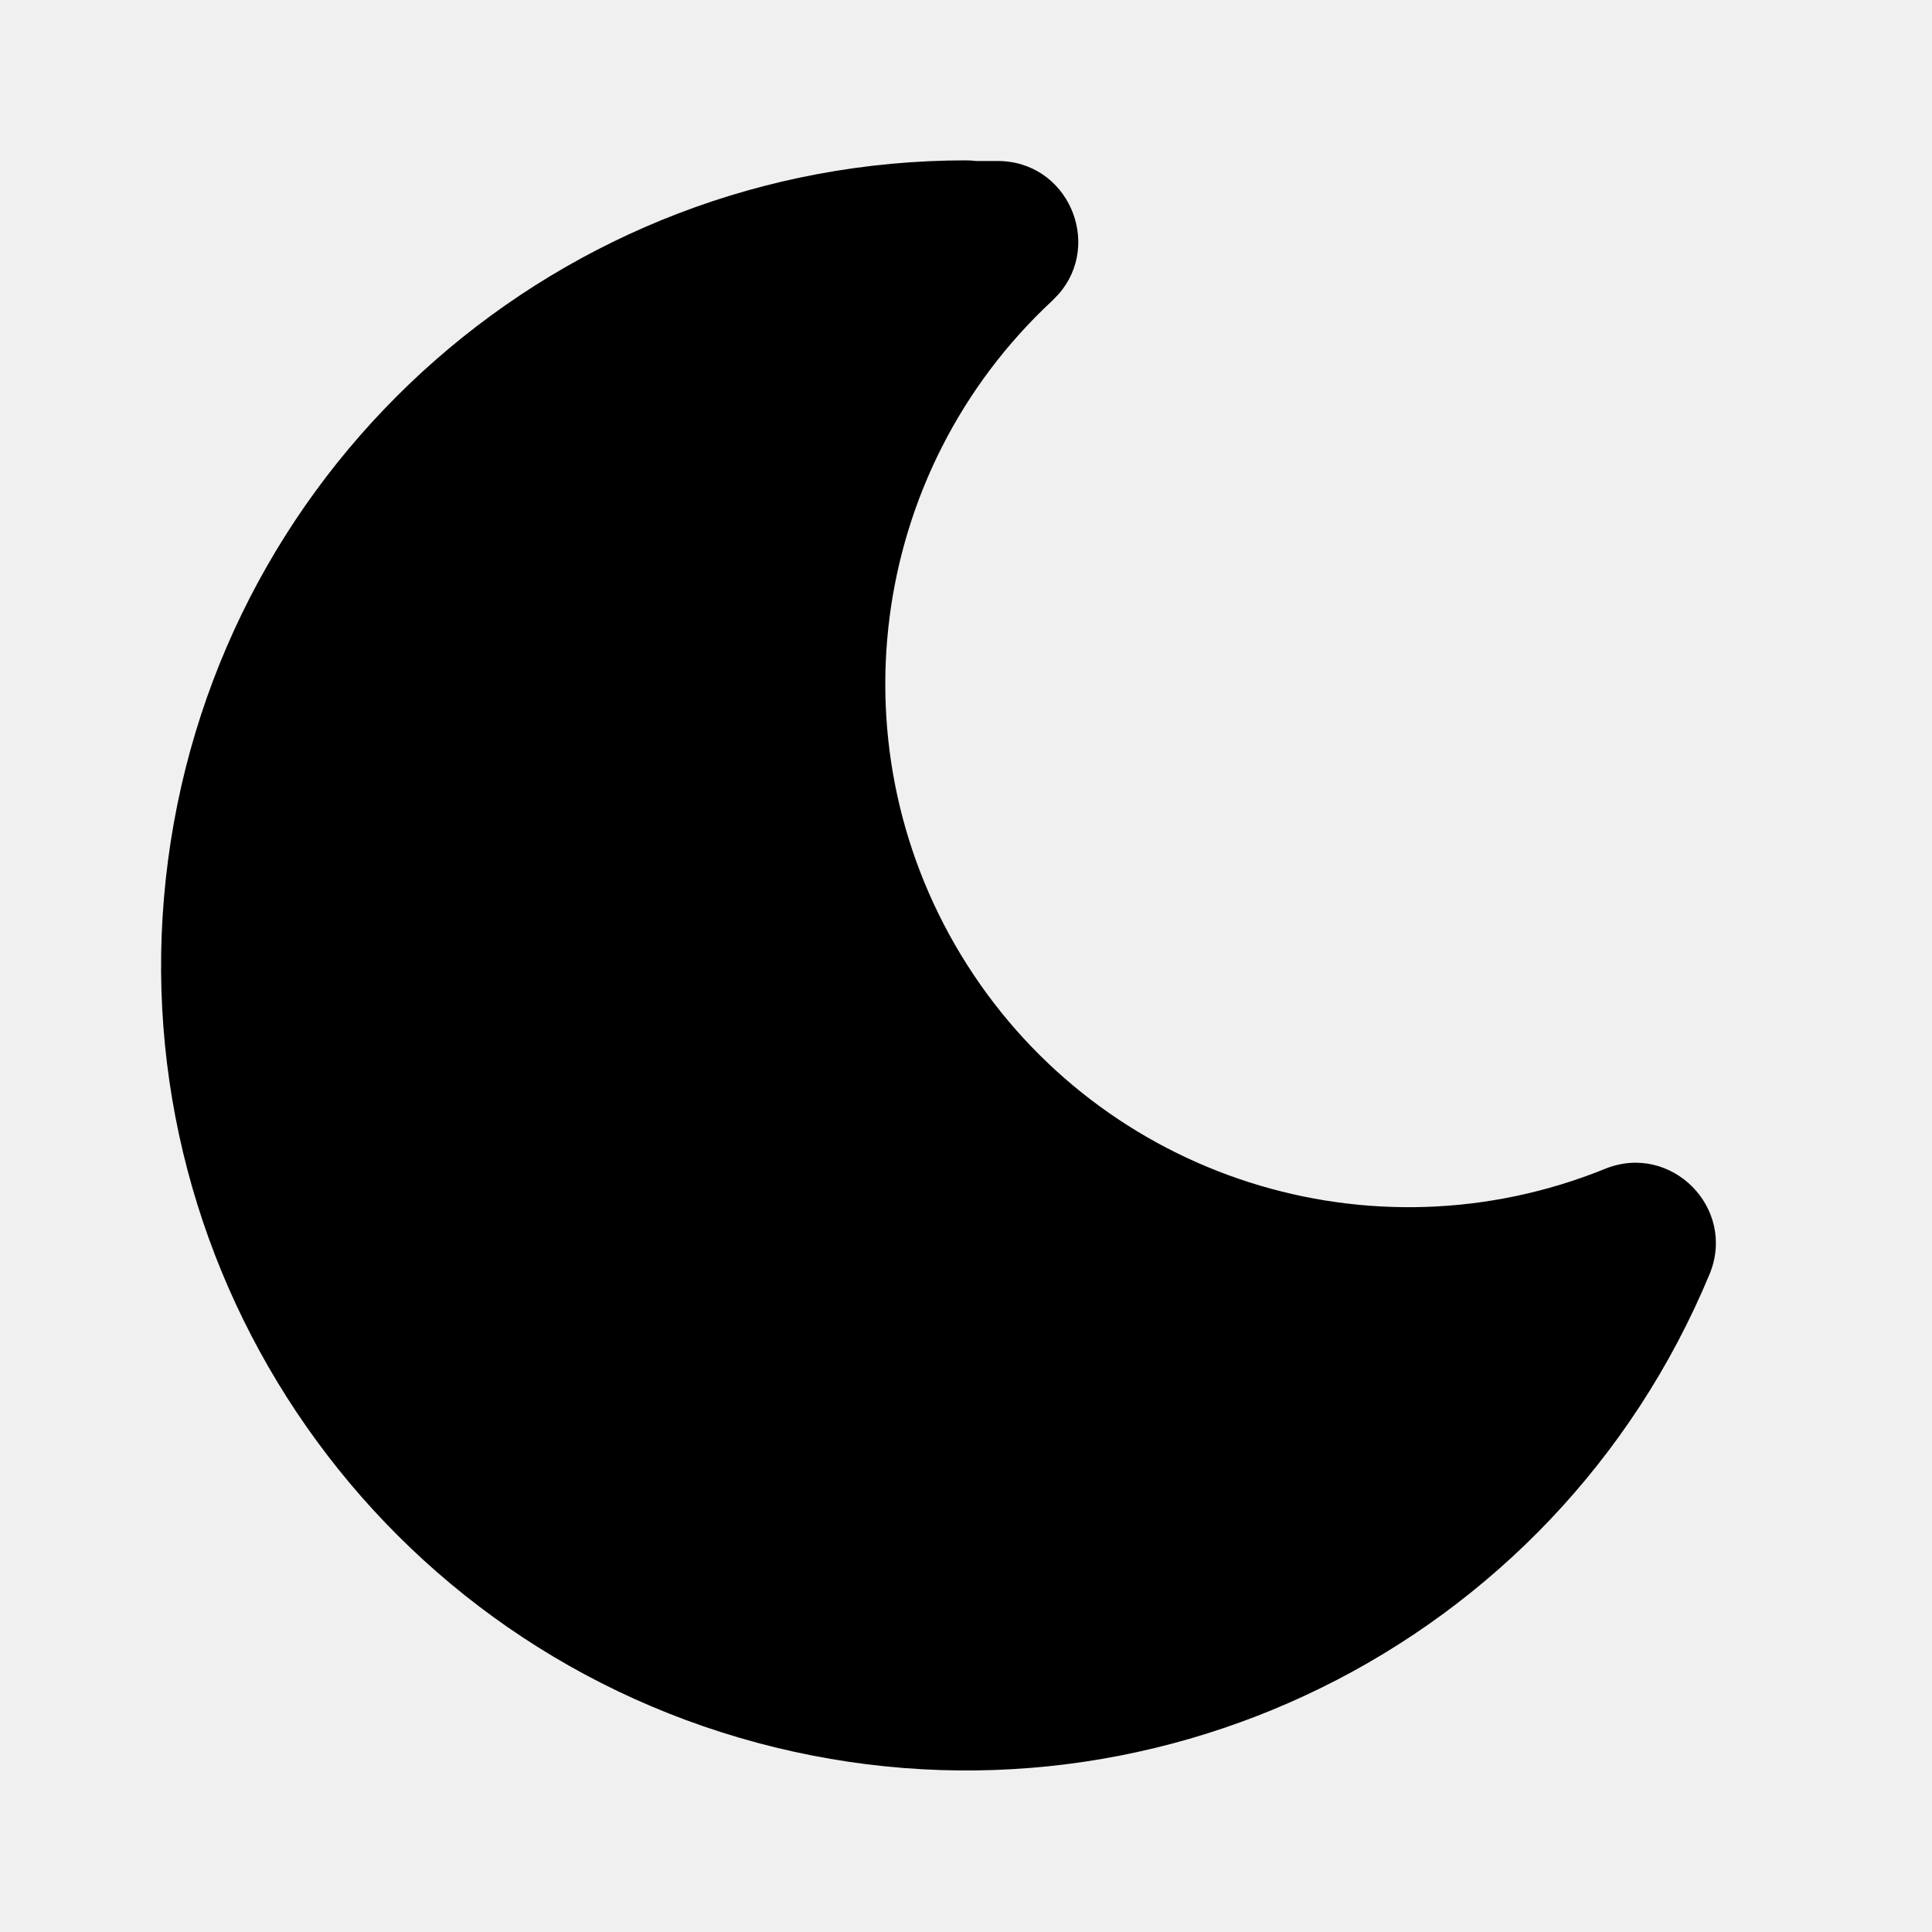
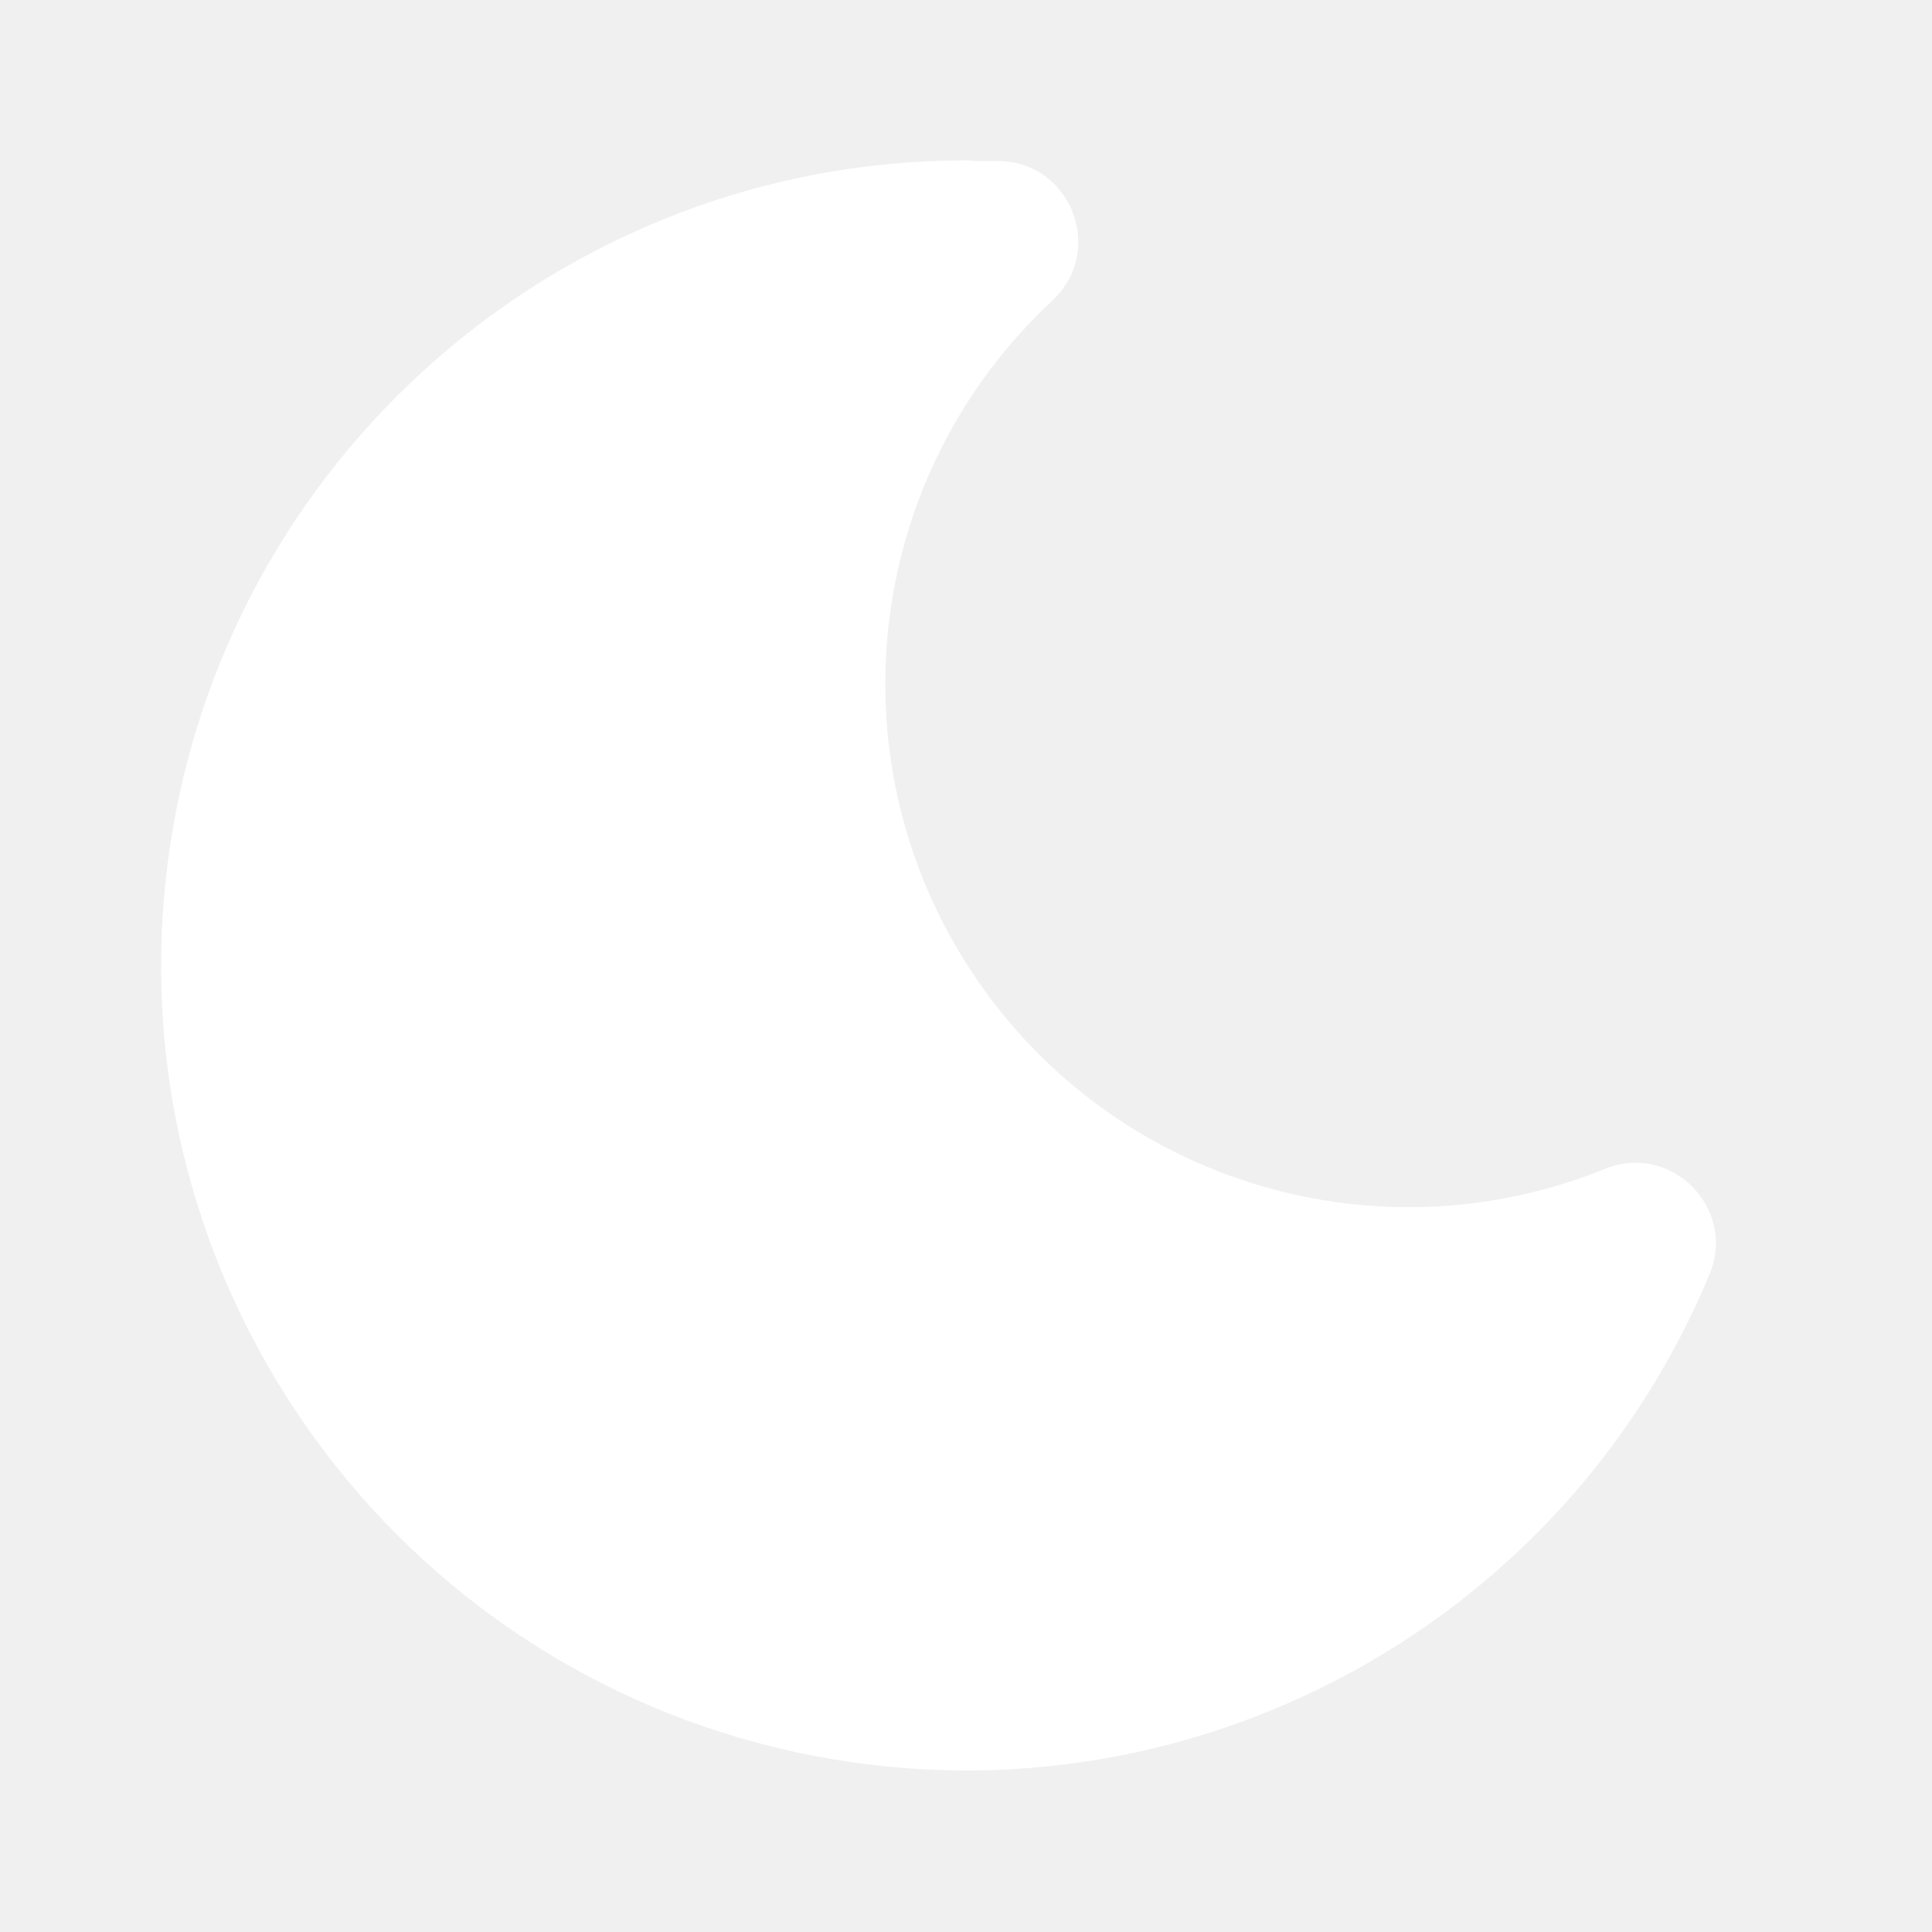
- <svg xmlns="http://www.w3.org/2000/svg" class="icon icon-tabler icon-tabler-moon-filled" width="44" height="44" viewBox="0 0 24 24" stroke-width="1.5" stroke="#000000" fill="none" stroke-linecap="round" stroke-linejoin="round">
+ <svg xmlns="http://www.w3.org/2000/svg" class="icon icon-tabler icon-tabler-moon-filled" width="44" height="44" viewBox="0 0 24 24" stroke-width="1.5" stroke="#ffffff" fill="#ffffff" stroke-linecap="round" stroke-linejoin="round">
  <path stroke="none" d="M0 0h24v24H0z" fill="none" />
-   <path d="M12 1.992a10 10 0 1 0 9.236 13.838c.341 -.82 -.476 -1.644 -1.298 -1.31a6.5 6.5 0 0 1 -6.864 -10.787l.077 -.08c.551 -.63 .113 -1.653 -.758 -1.653h-.266l-.068 -.006l-.06 -.002z" stroke-width="0" fill="currentColor" />
+   <path d="M12 1.992a10 10 0 1 0 9.236 13.838c.341 -.82 -.476 -1.644 -1.298 -1.31a6.5 6.5 0 0 1 -6.864 -10.787l.077 -.08c.551 -.63 .113 -1.653 -.758 -1.653h-.266l-.068 -.006l-.06 -.002z" stroke-width="0" fill="#ffffff" />
</svg>
